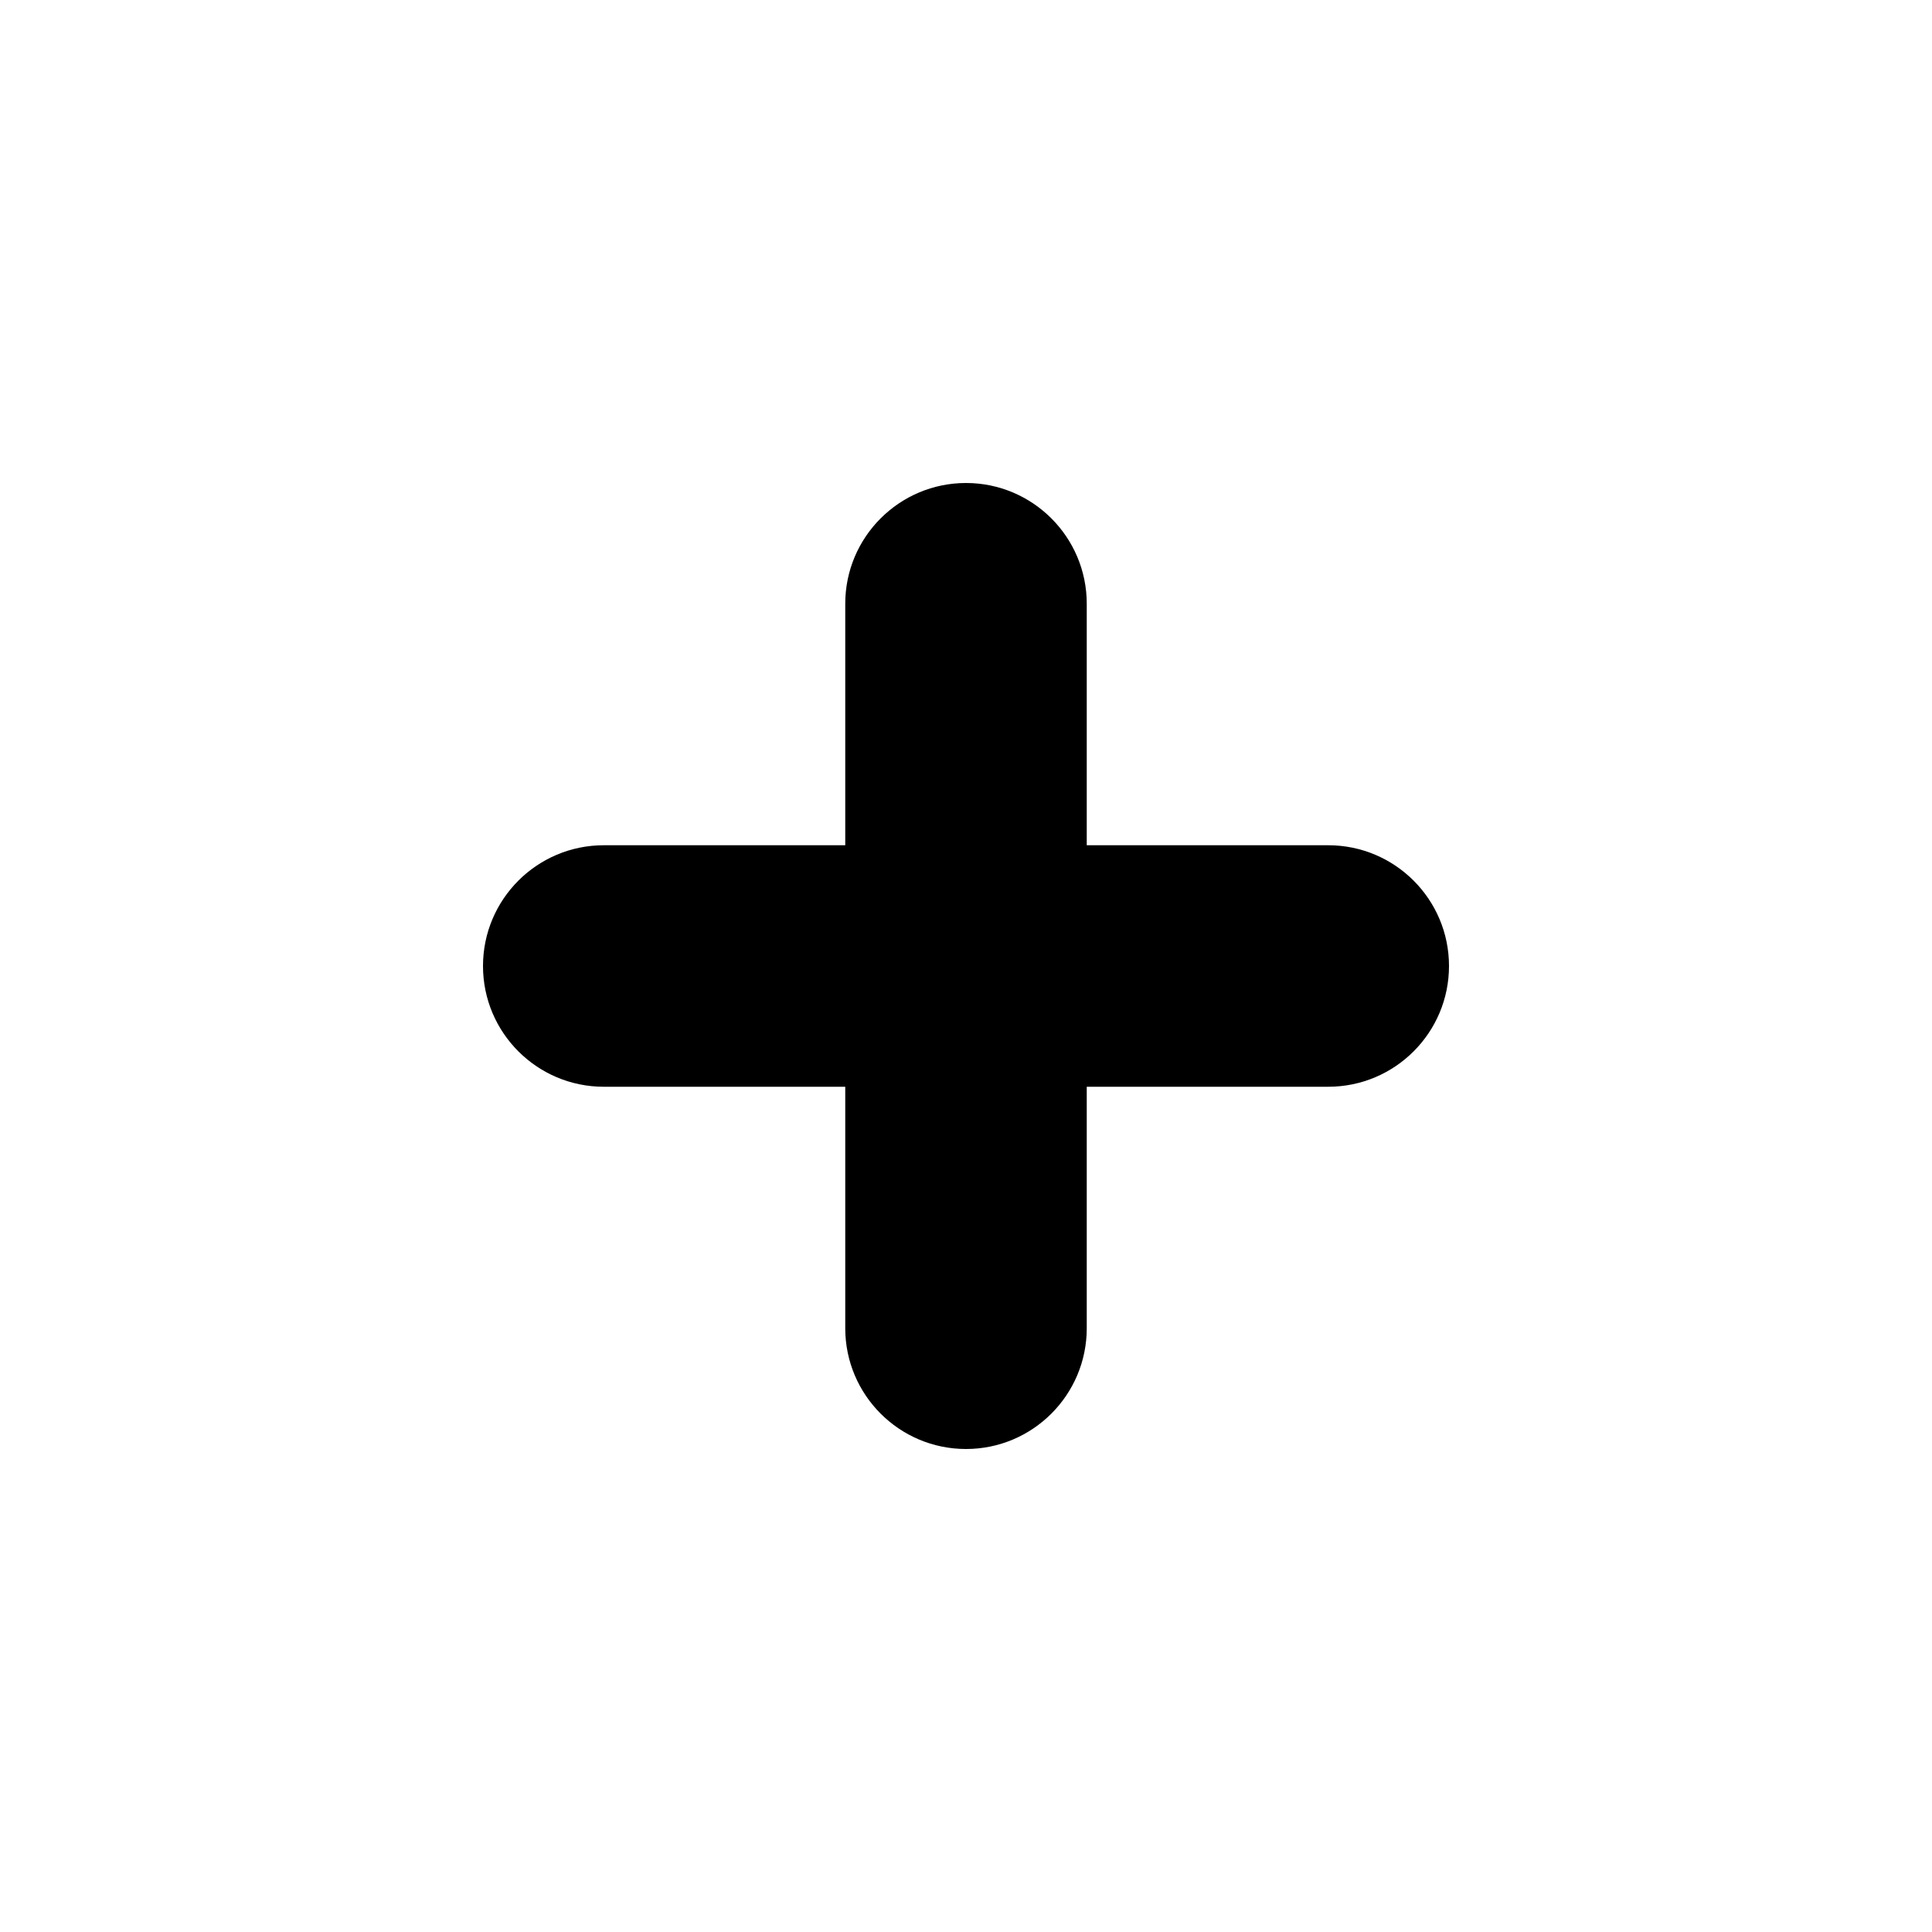
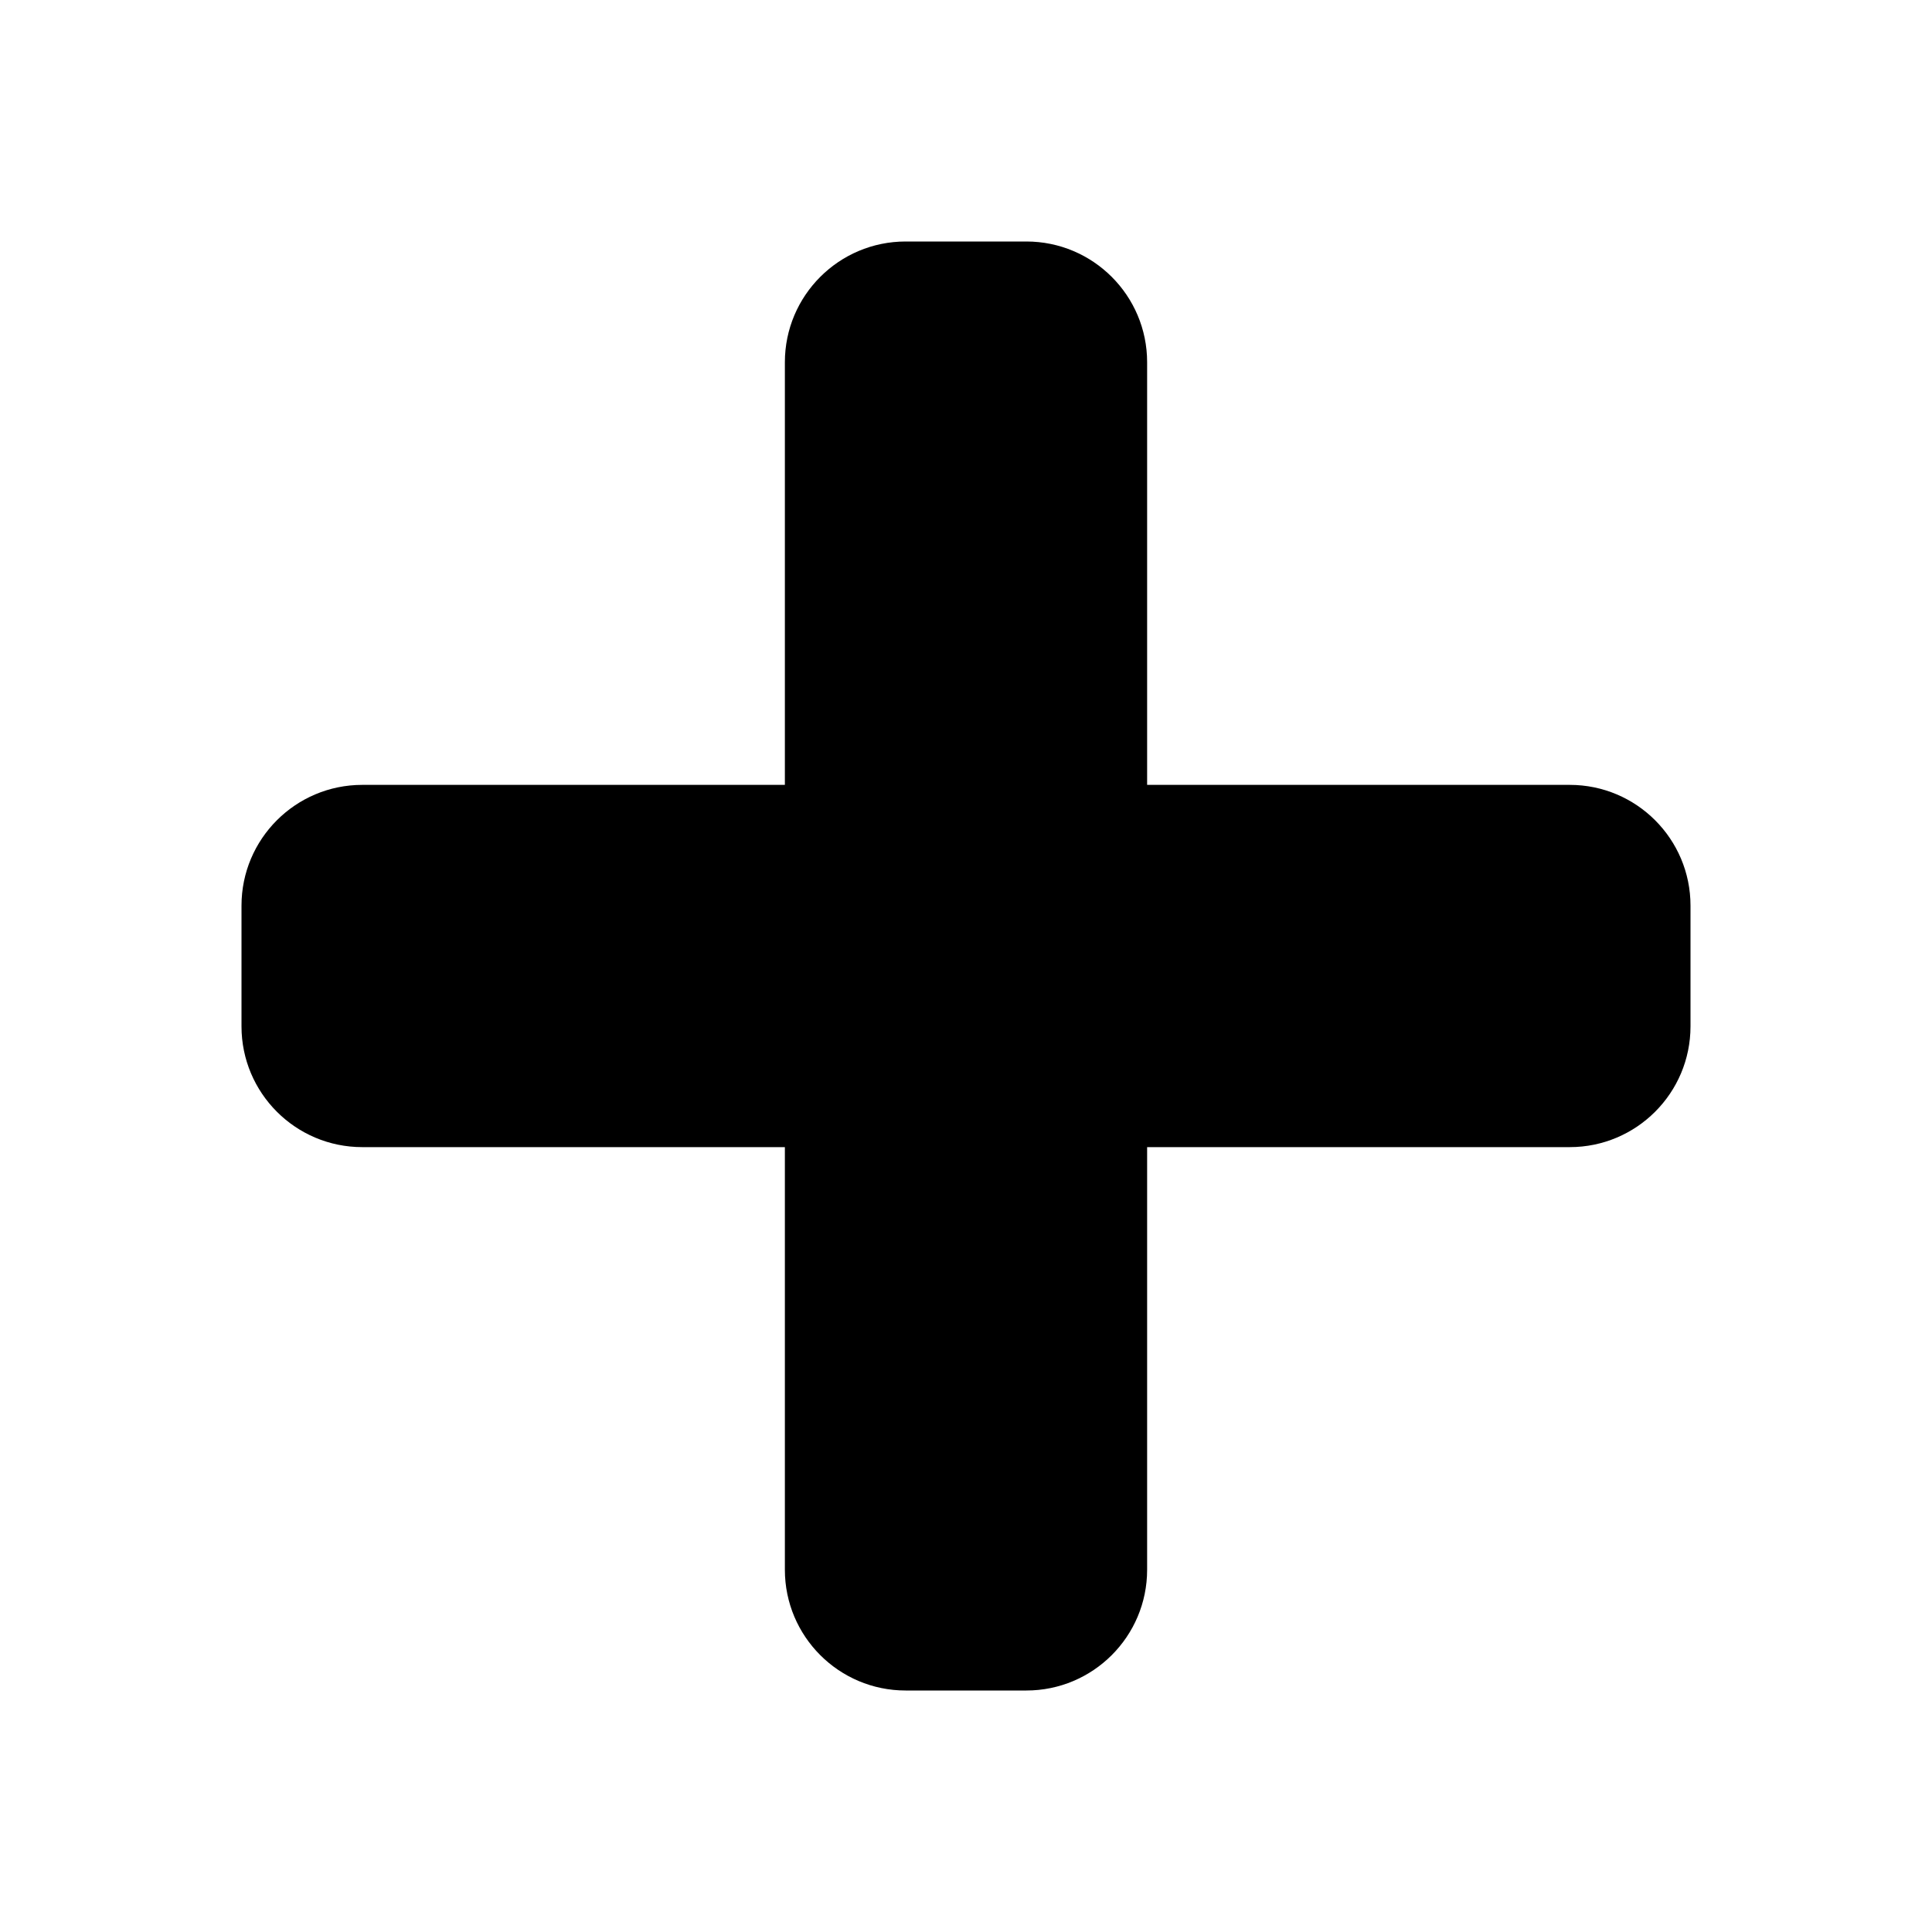
<svg xmlns="http://www.w3.org/2000/svg" width="16" height="16" viewBox="0 0 16 16" fill="none">
-   <path fill-rule="evenodd" clip-rule="evenodd" d="M8 4C7.448 4 7 4.448 7 5V7H5C4.448 7 4 7.448 4 8C4 8.552 4.448 9 5 9H7V11C7 11.552 7.448 12 8 12C8.552 12 9 11.552 9 11V9H11C11.552 9 12 8.552 12 8C12 7.448 11.552 7 11 7H9V5C9 4.448 8.552 4 8 4Z" fill="#000000" />
+   <path fill-rule="evenodd" clip-rule="evenodd" d="M7.5 2C6.948 2 6.5 2.448 6.5 3V6.5H3C2.448 6.5 2 6.948 2 7.5V8.5C2 9.052 2.448 9.5 3 9.5H6.5V13C6.5 13.552 6.948 14 7.5 14H8.5C9.052 14 9.5 13.552 9.5 13V9.5H13C13.552 9.5 14 9.052 14 8.5V7.5C14 6.948 13.552 6.5 13 6.5H9.5V3C9.5 2.448 9.052 2 8.5 2H7.5Z" fill="#000000" />
</svg>
